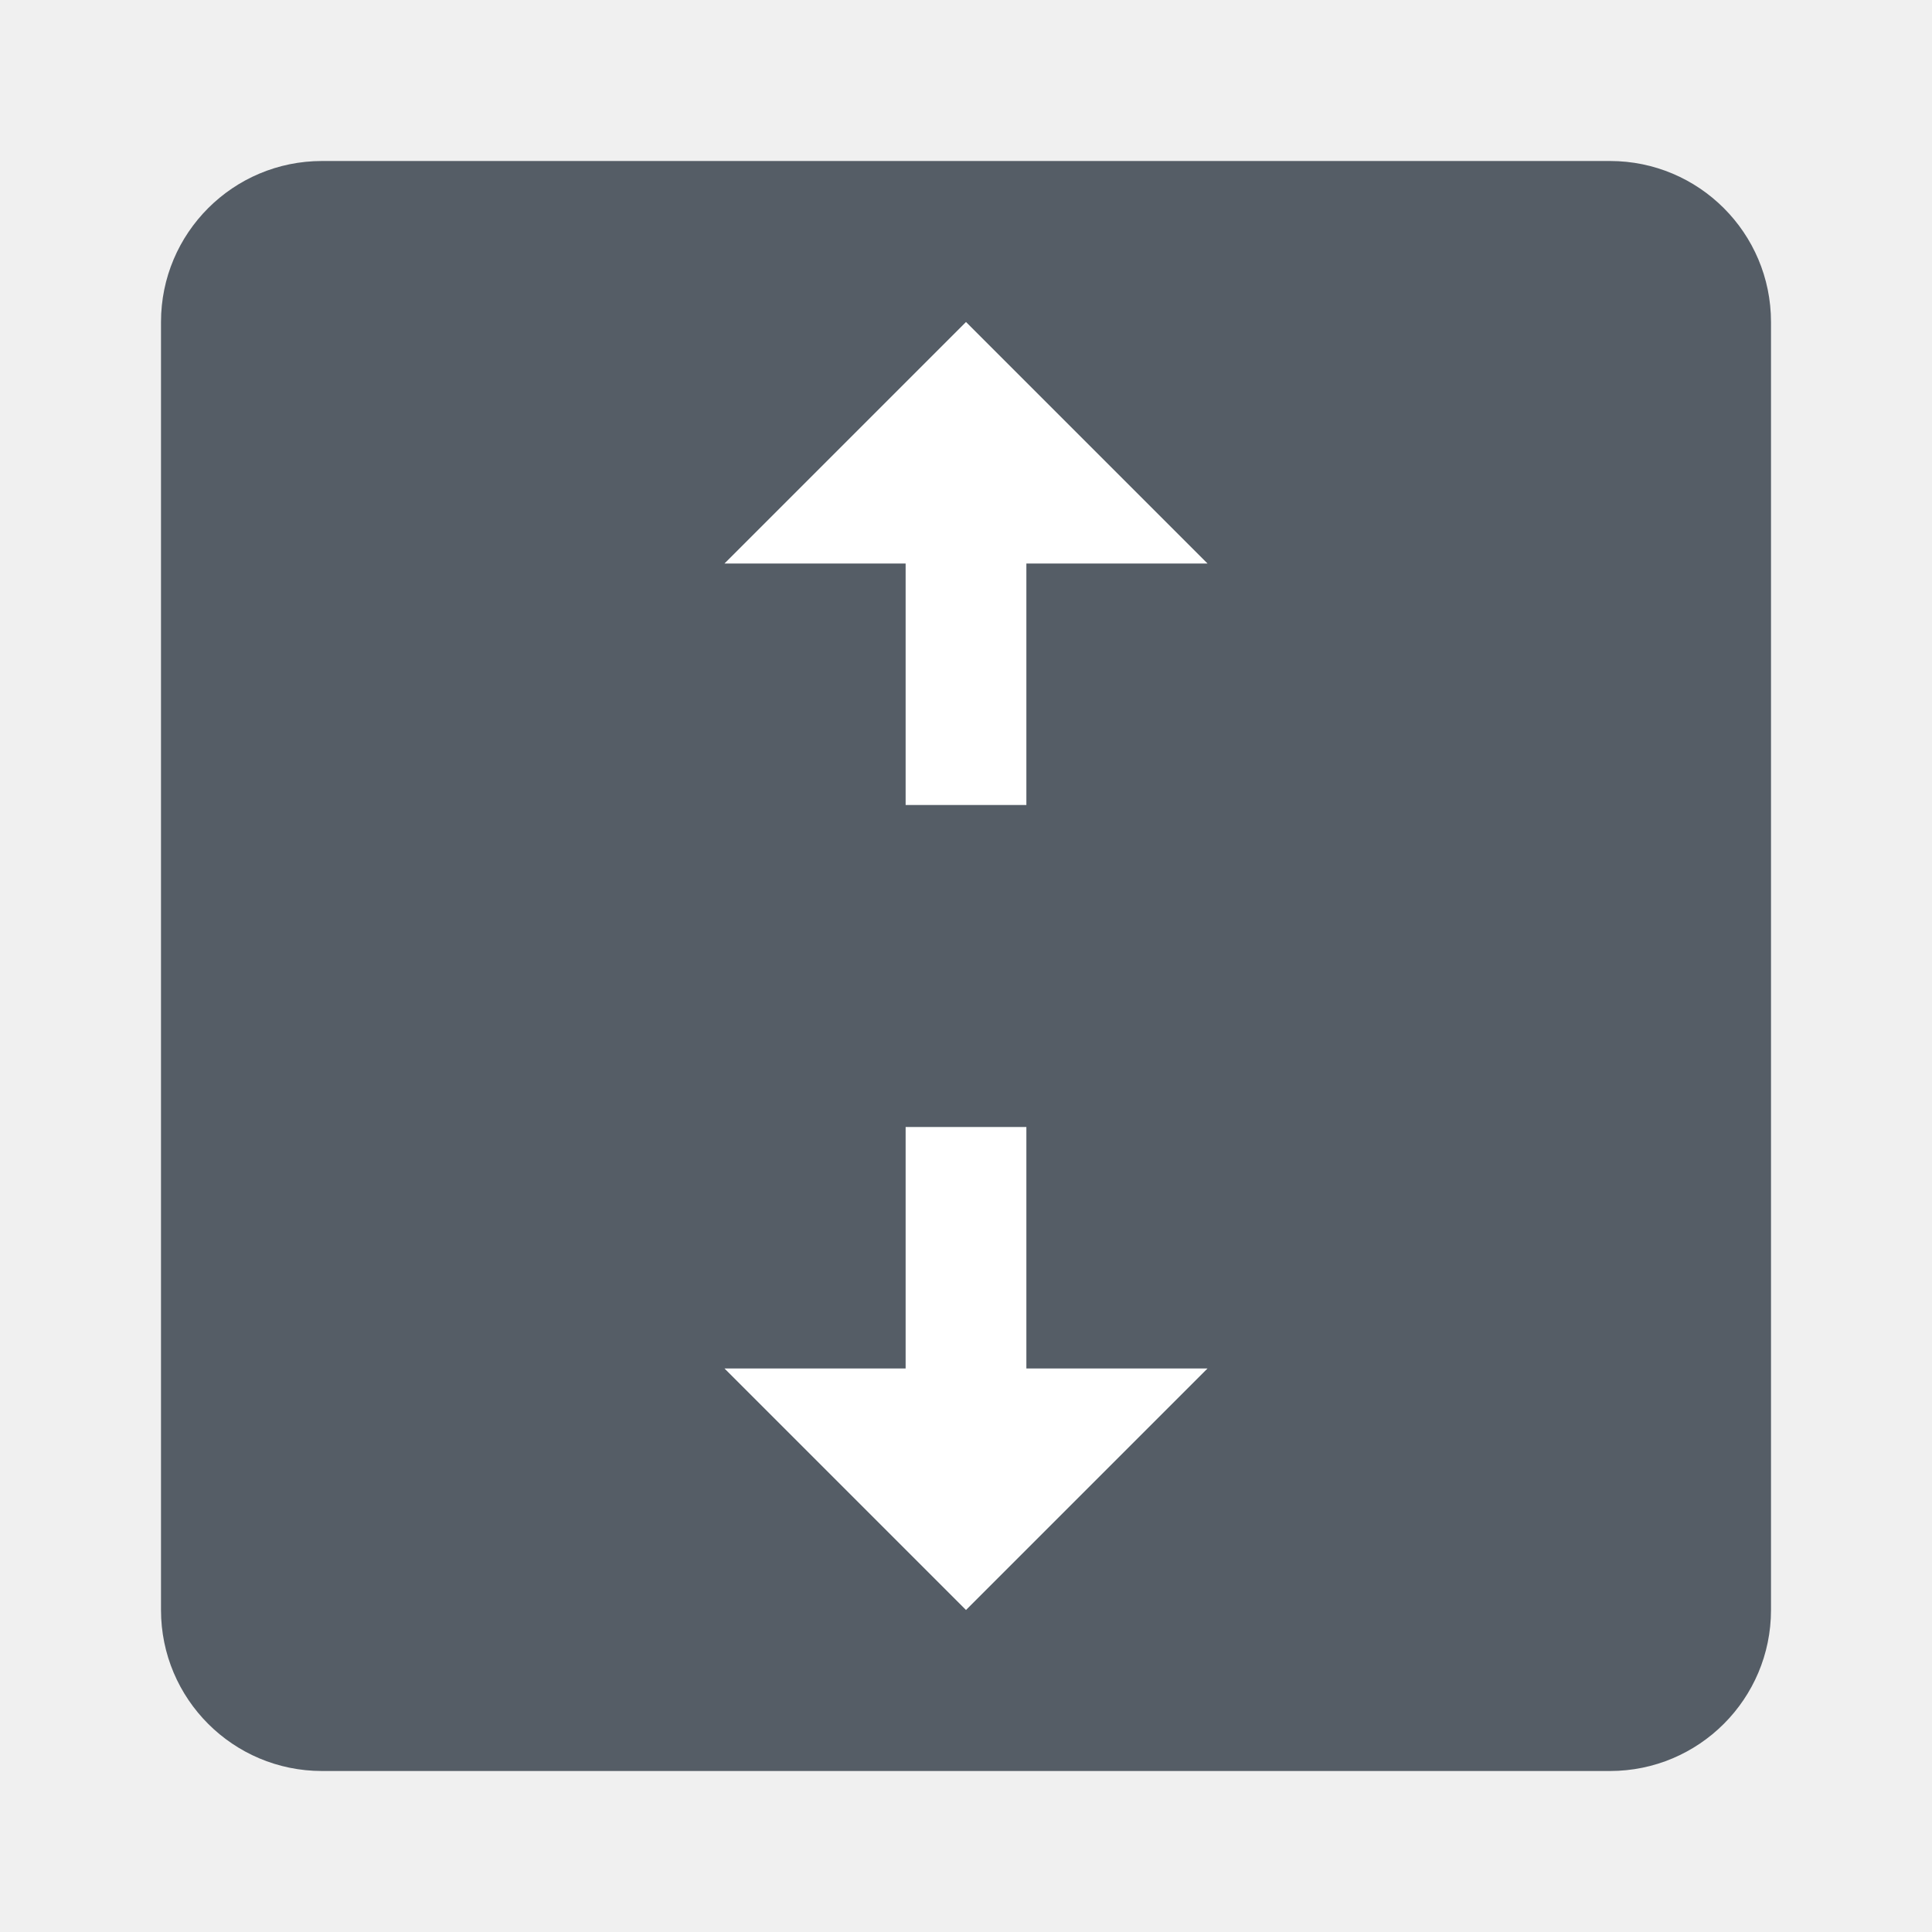
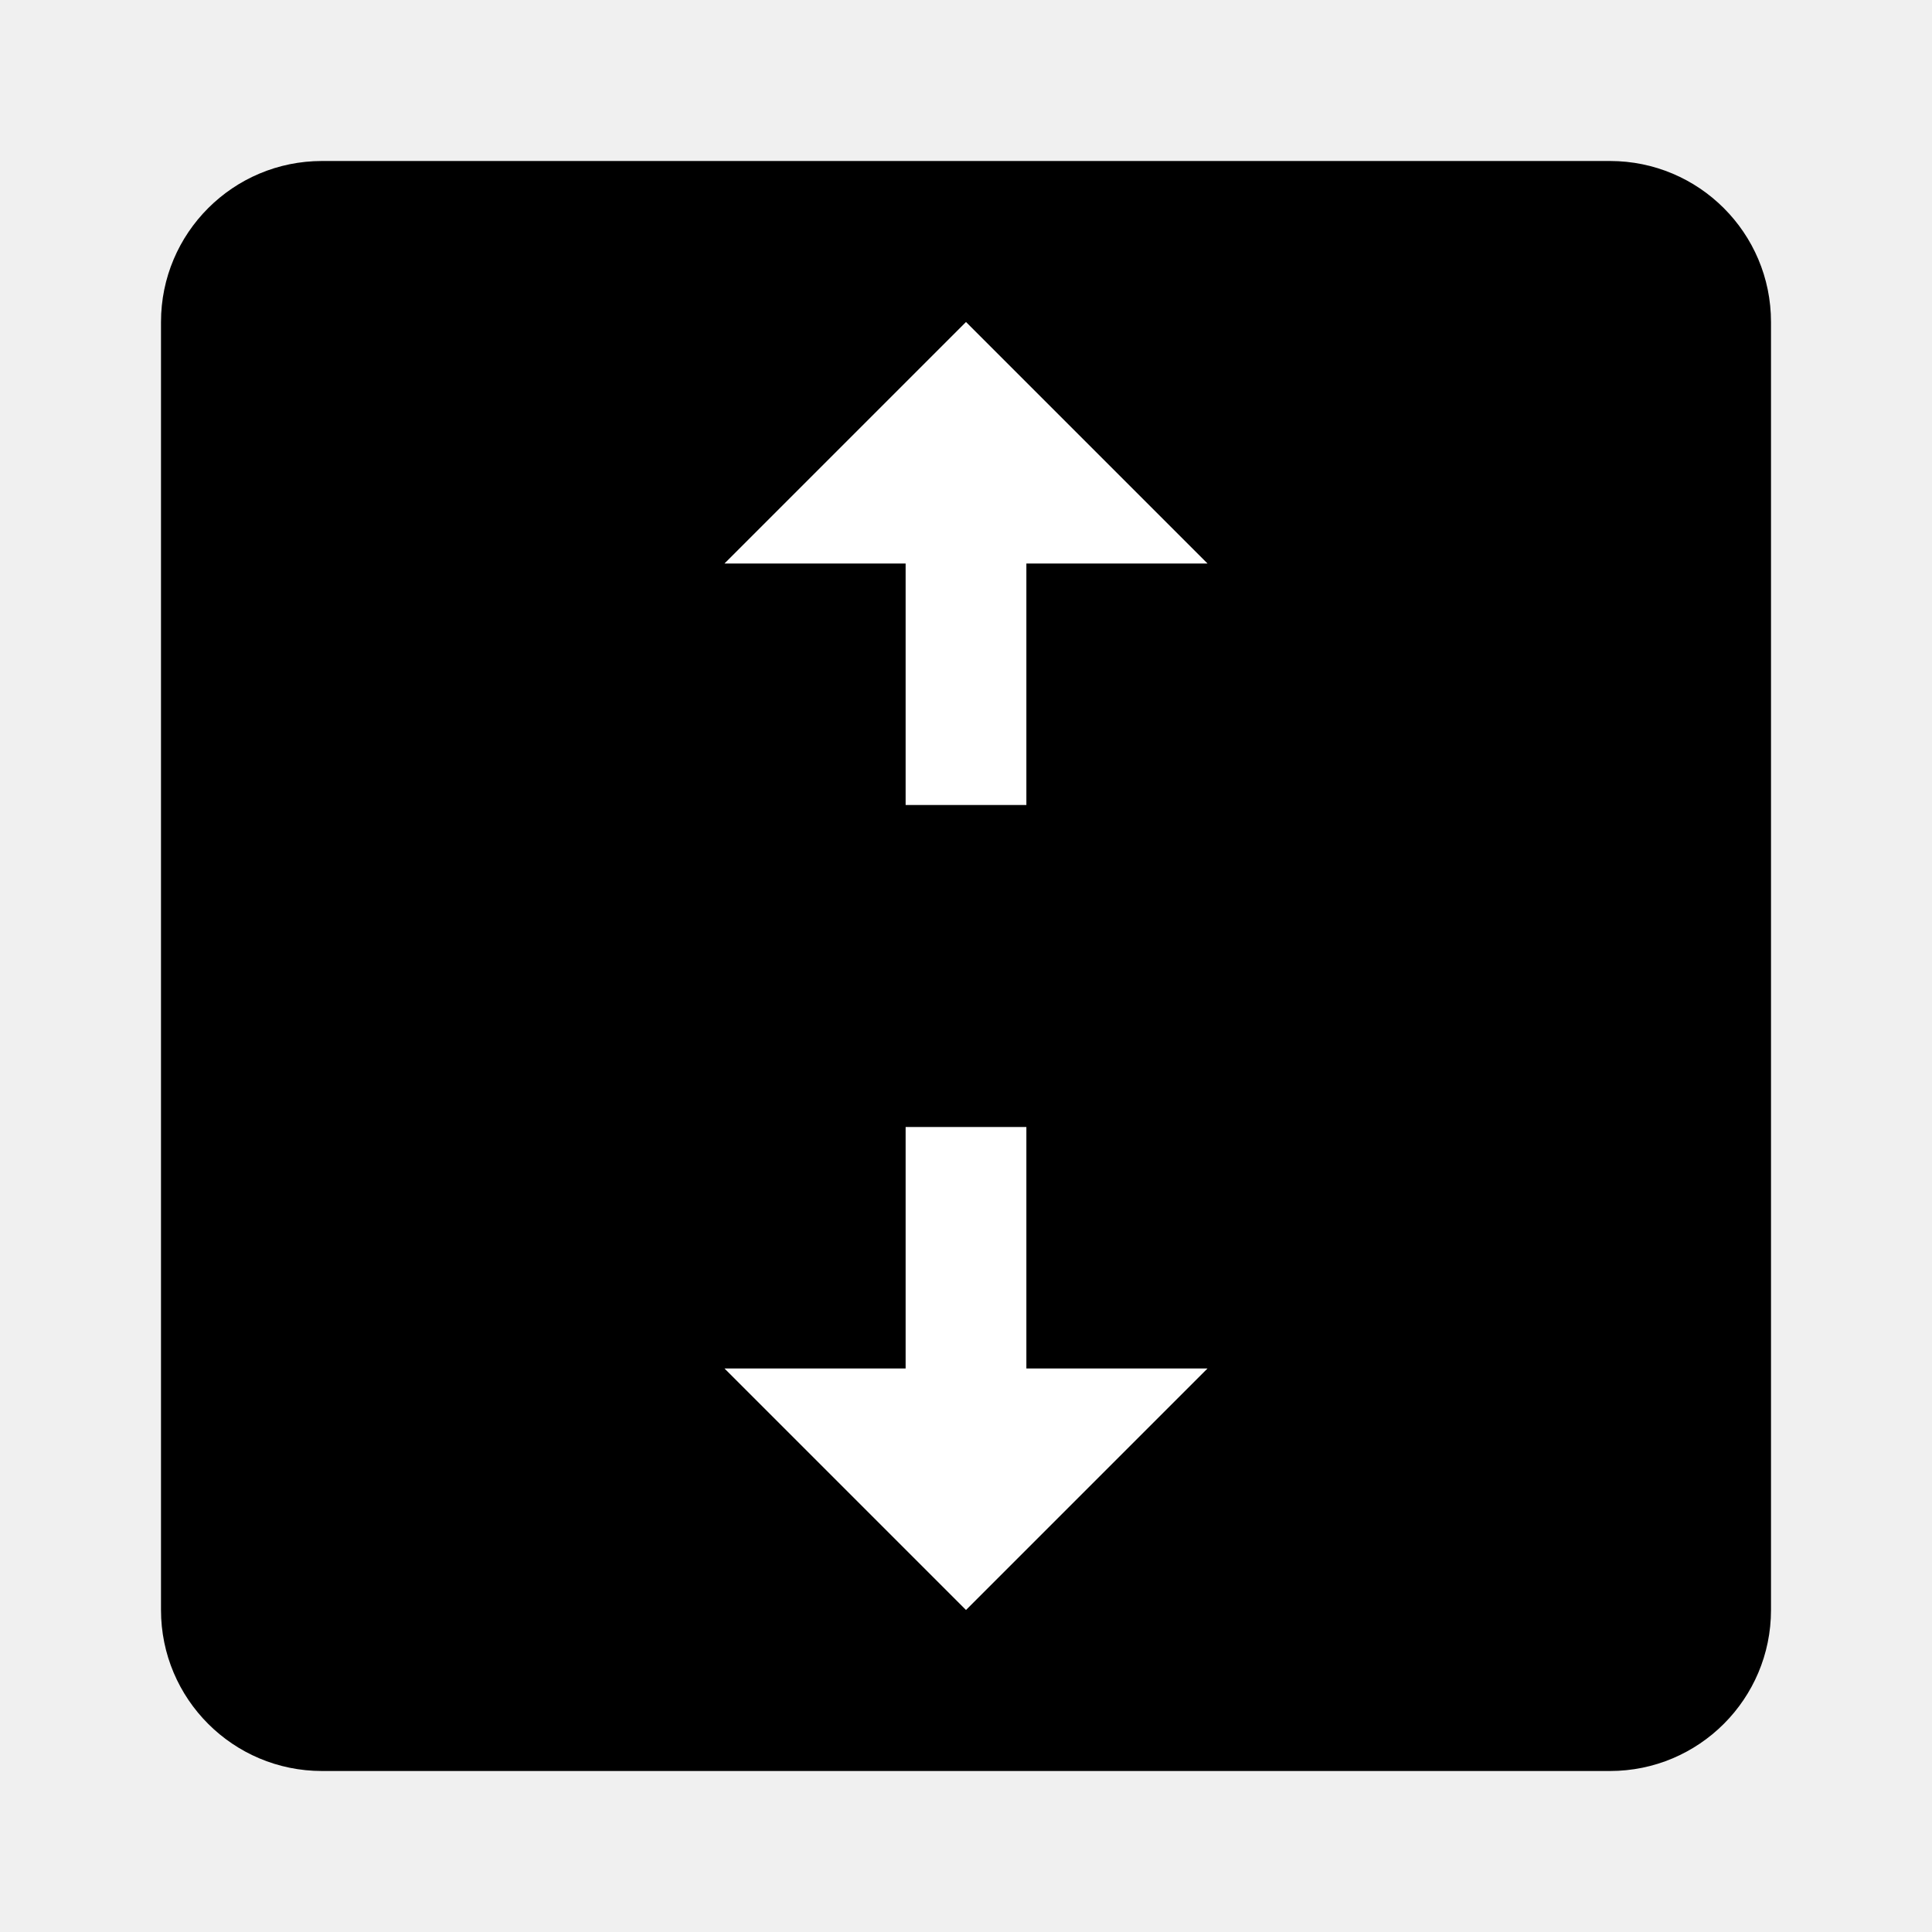
<svg xmlns="http://www.w3.org/2000/svg" width="24" height="24" viewBox="0 0 24 24" fill="none">
-   <rect x="2" y="2" width="20" height="20" rx="2" fill="#555D66" />
+   <rect x="2" y="2" width="20" height="20" rx="2" fill="currentColor" />
  <path d="M11.25 17V14H12.75V17H15L12 20L9 17H11.25Z" fill="white" />
  <path d="M11.25 7V10H12.75V7H15L12 4L9 7H11.25Z" fill="white" />
</svg>
